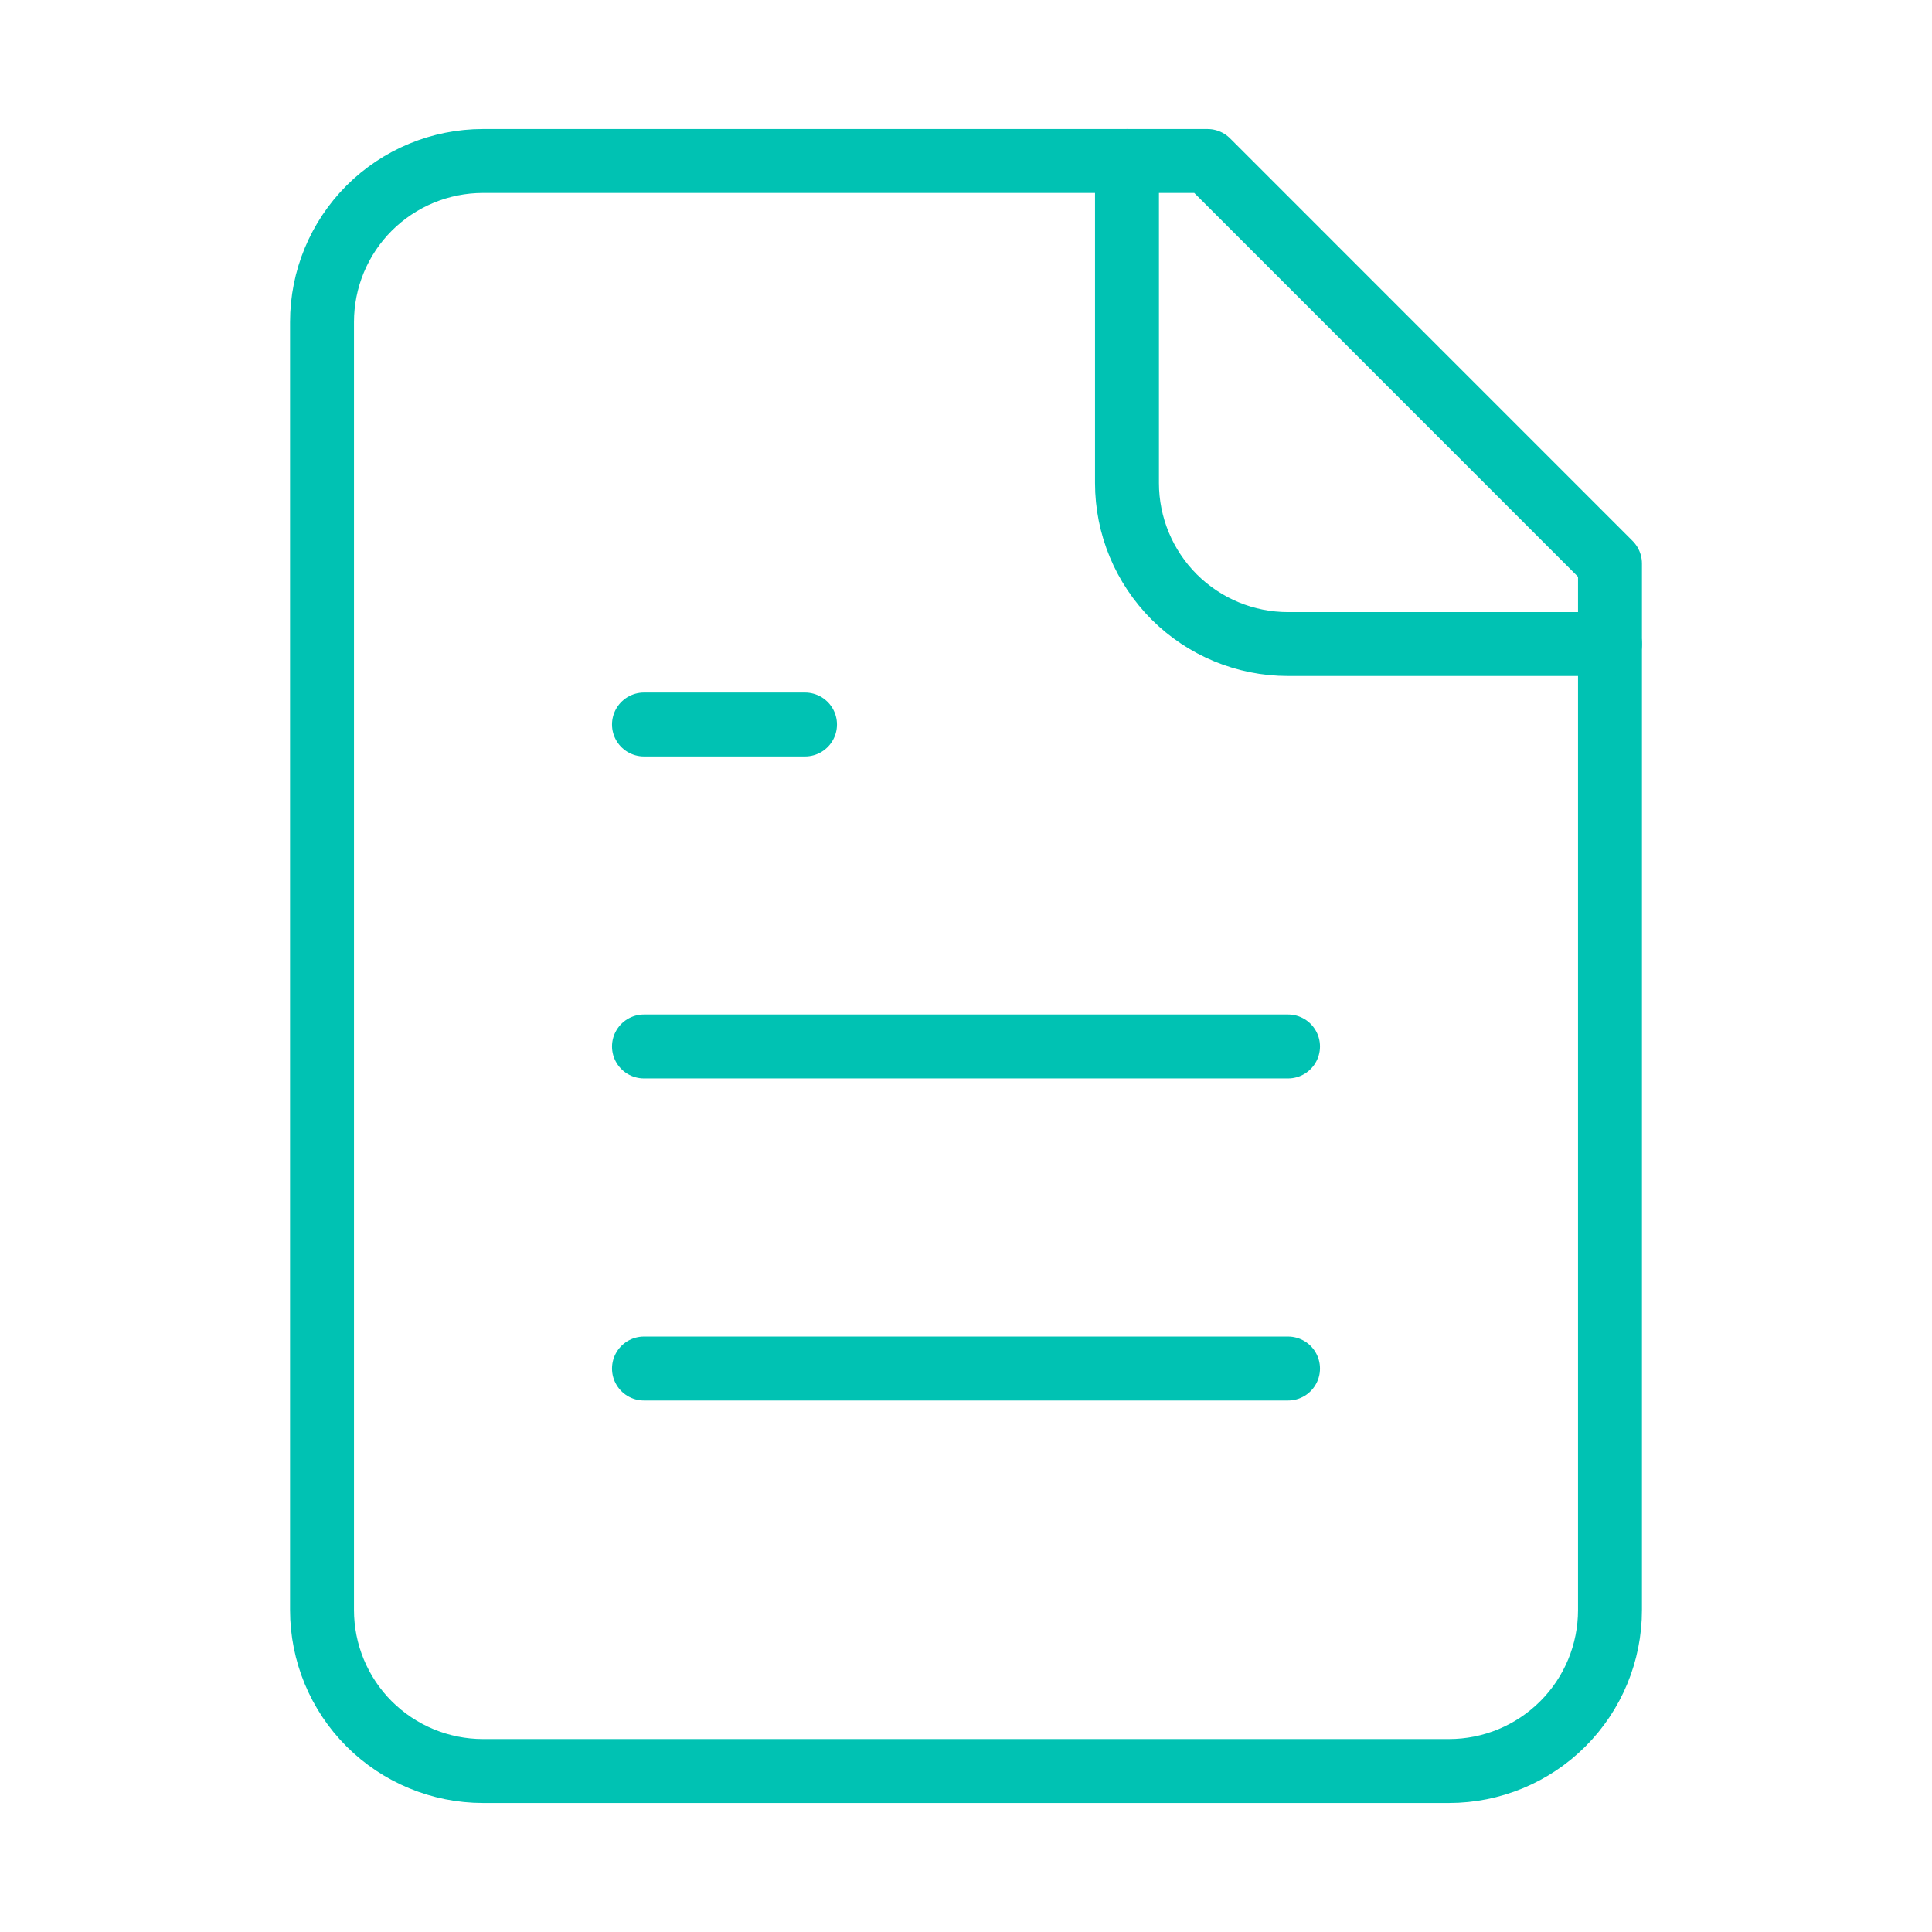
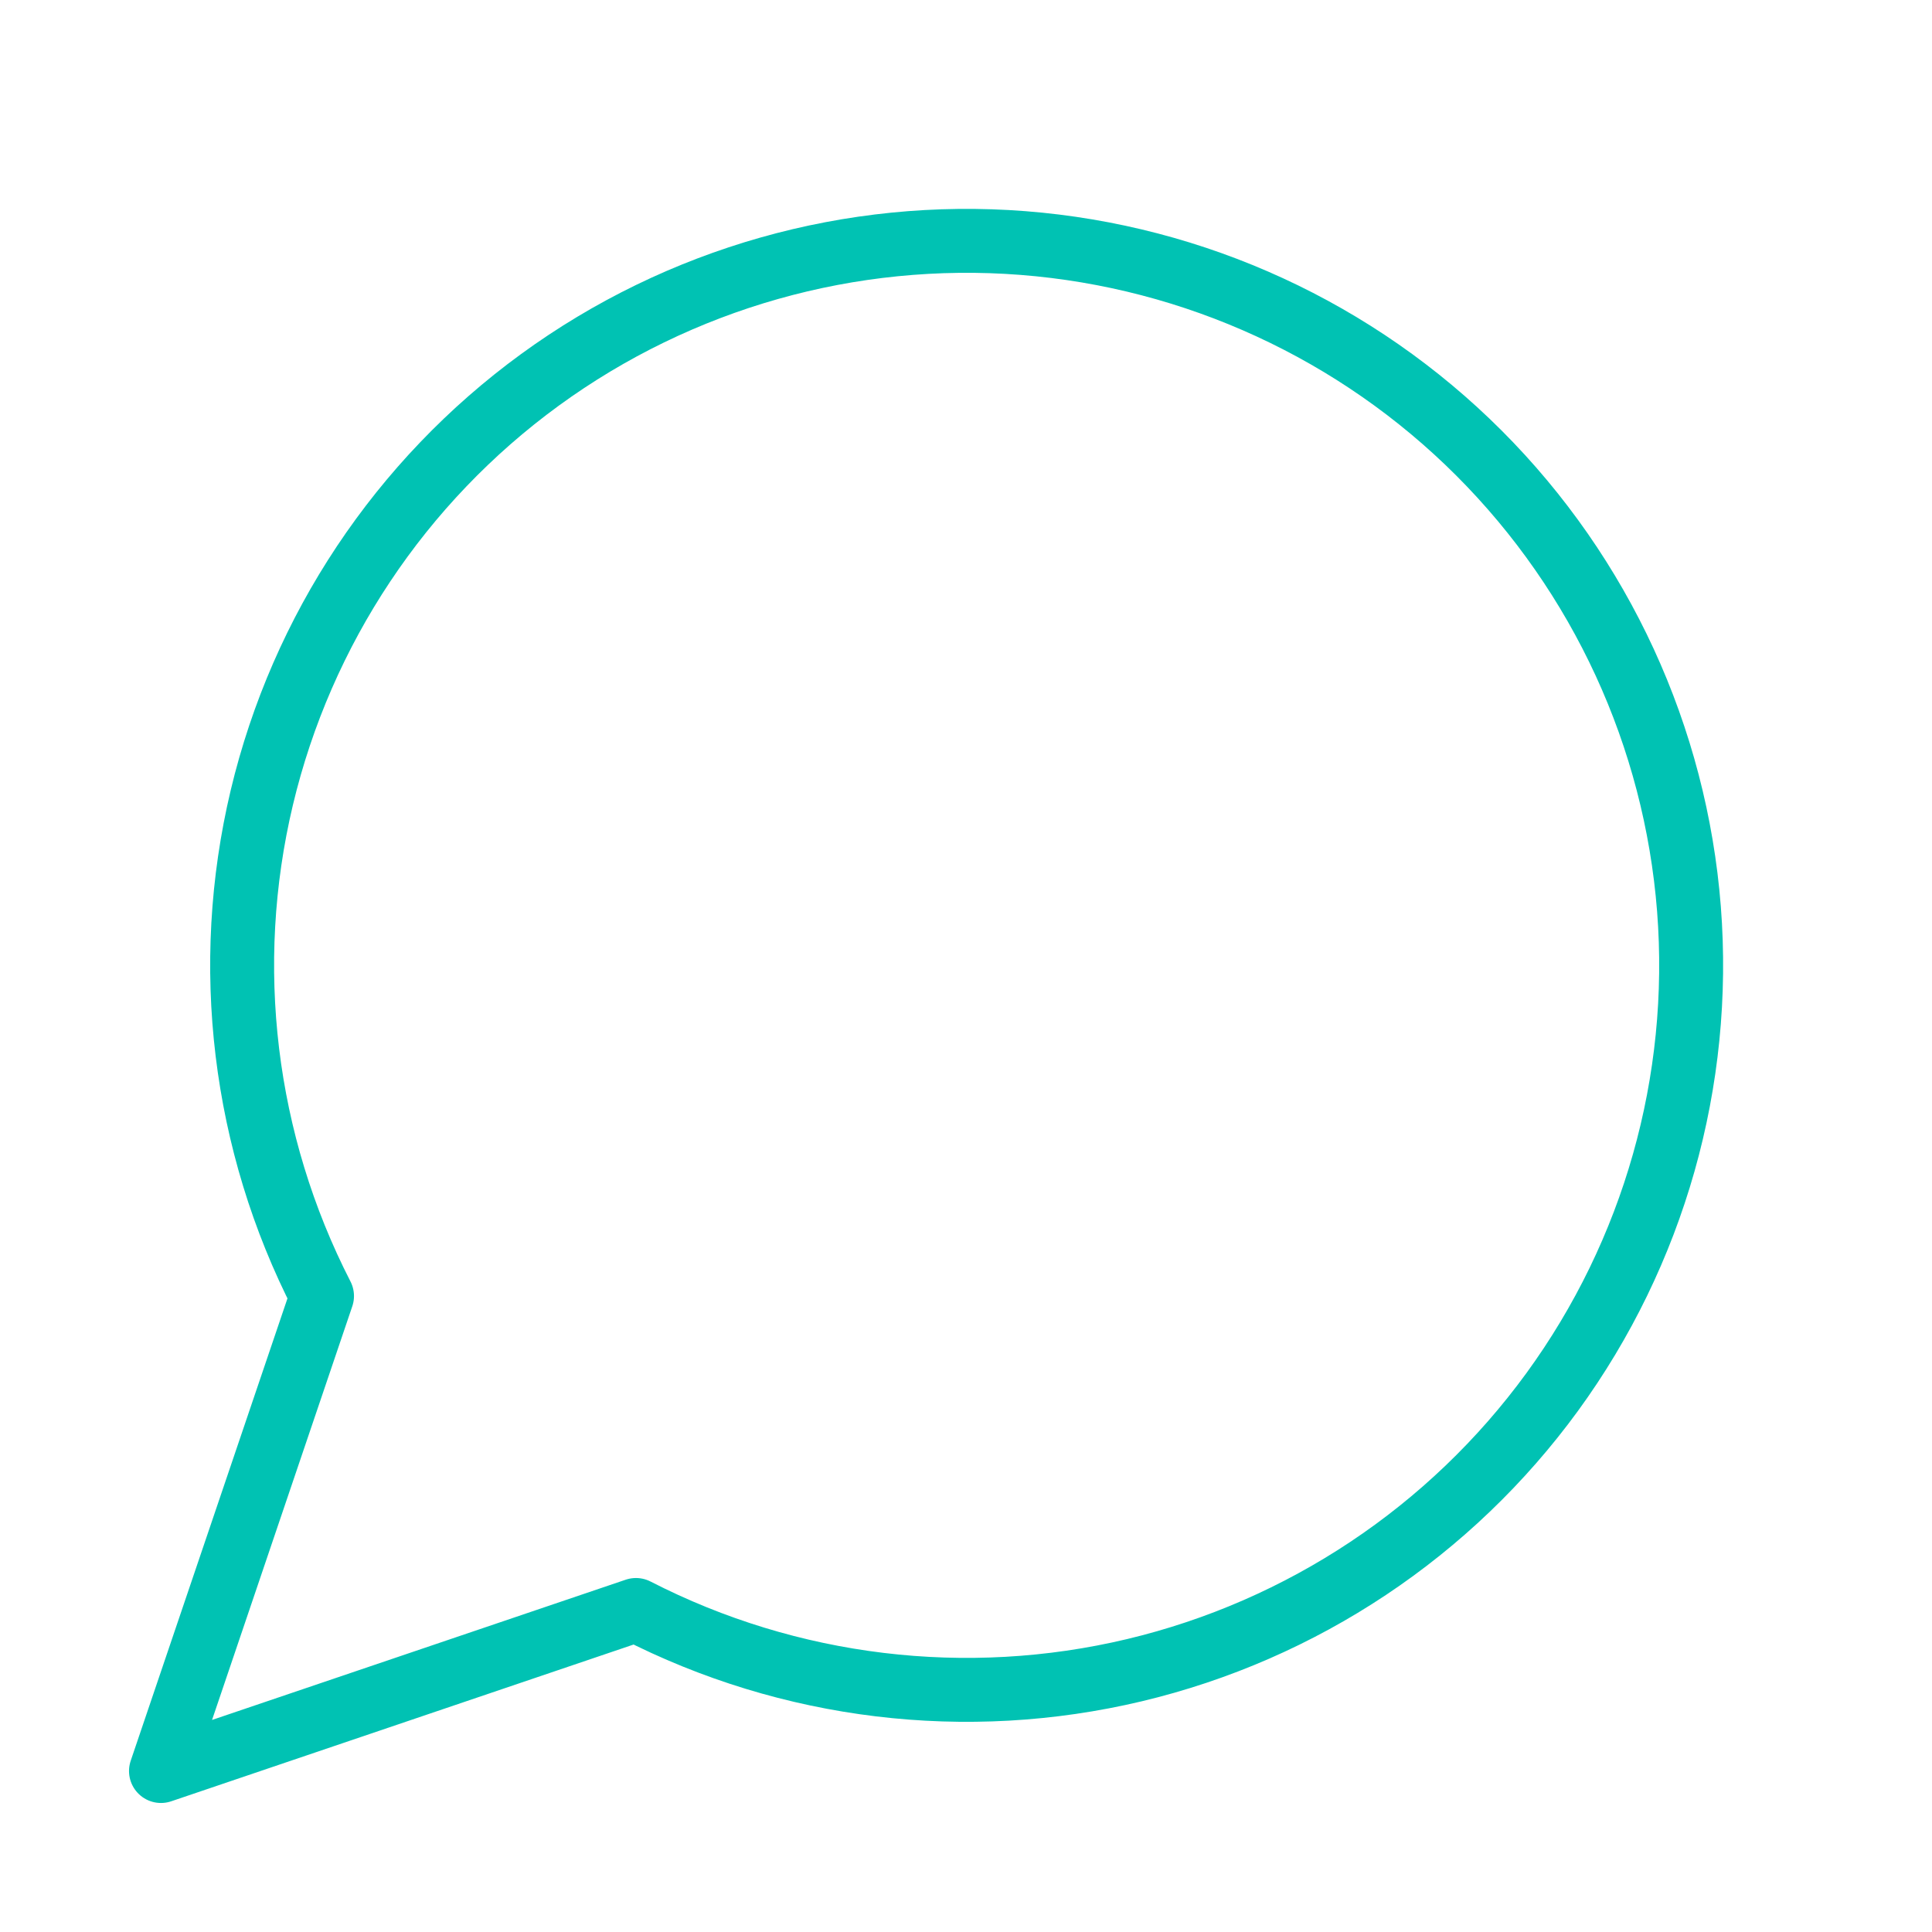
<svg xmlns="http://www.w3.org/2000/svg" width="34" height="34" viewBox="0 0 34 34" fill="none">
-   <path d="M21.25 2.833H8.5C7.749 2.833 7.028 3.132 6.496 3.663C5.965 4.195 5.667 4.915 5.667 5.667V28.334C5.667 29.085 5.965 29.806 6.496 30.337C7.028 30.868 7.749 31.167 8.5 31.167H25.5C26.251 31.167 26.972 30.868 27.503 30.337C28.035 29.806 28.333 29.085 28.333 28.334V9.917L21.25 2.833Z" stroke="#00C2B3" stroke-width="1.125" stroke-linecap="round" stroke-linejoin="round" />
-   <path d="M19.833 2.833V8.5C19.833 9.252 20.132 9.972 20.663 10.504C21.195 11.035 21.915 11.334 22.667 11.334H28.333" stroke="#00C2B3" stroke-width="1.125" stroke-linecap="round" stroke-linejoin="round" />
-   <path d="M14.167 12.75H11.333" stroke="#00C2B3" stroke-width="1.125" stroke-linecap="round" stroke-linejoin="round" />
-   <path d="M22.667 18.416H11.333" stroke="#00C2B3" stroke-width="1.125" stroke-linecap="round" stroke-linejoin="round" />
-   <path d="M22.667 24.084H11.333" stroke="#00C2B3" stroke-width="1.125" stroke-linecap="round" stroke-linejoin="round" />
+   <path d="M11.192 28.333C13.896 29.72 17.006 30.096 19.962 29.393C22.918 28.689 25.526 26.953 27.316 24.497C29.105 22.041 29.959 19.027 29.723 15.997C29.486 12.967 28.175 10.122 26.027 7.973C23.878 5.824 21.032 4.514 18.003 4.277C14.973 4.041 11.959 4.895 9.503 6.684C7.047 8.474 5.311 11.082 4.607 14.038C3.904 16.994 4.28 20.104 5.667 22.808L2.833 31.167L11.192 28.333Z" stroke="#00C2B3" stroke-width="1.125" stroke-linecap="round" stroke-linejoin="round" />
</svg>
